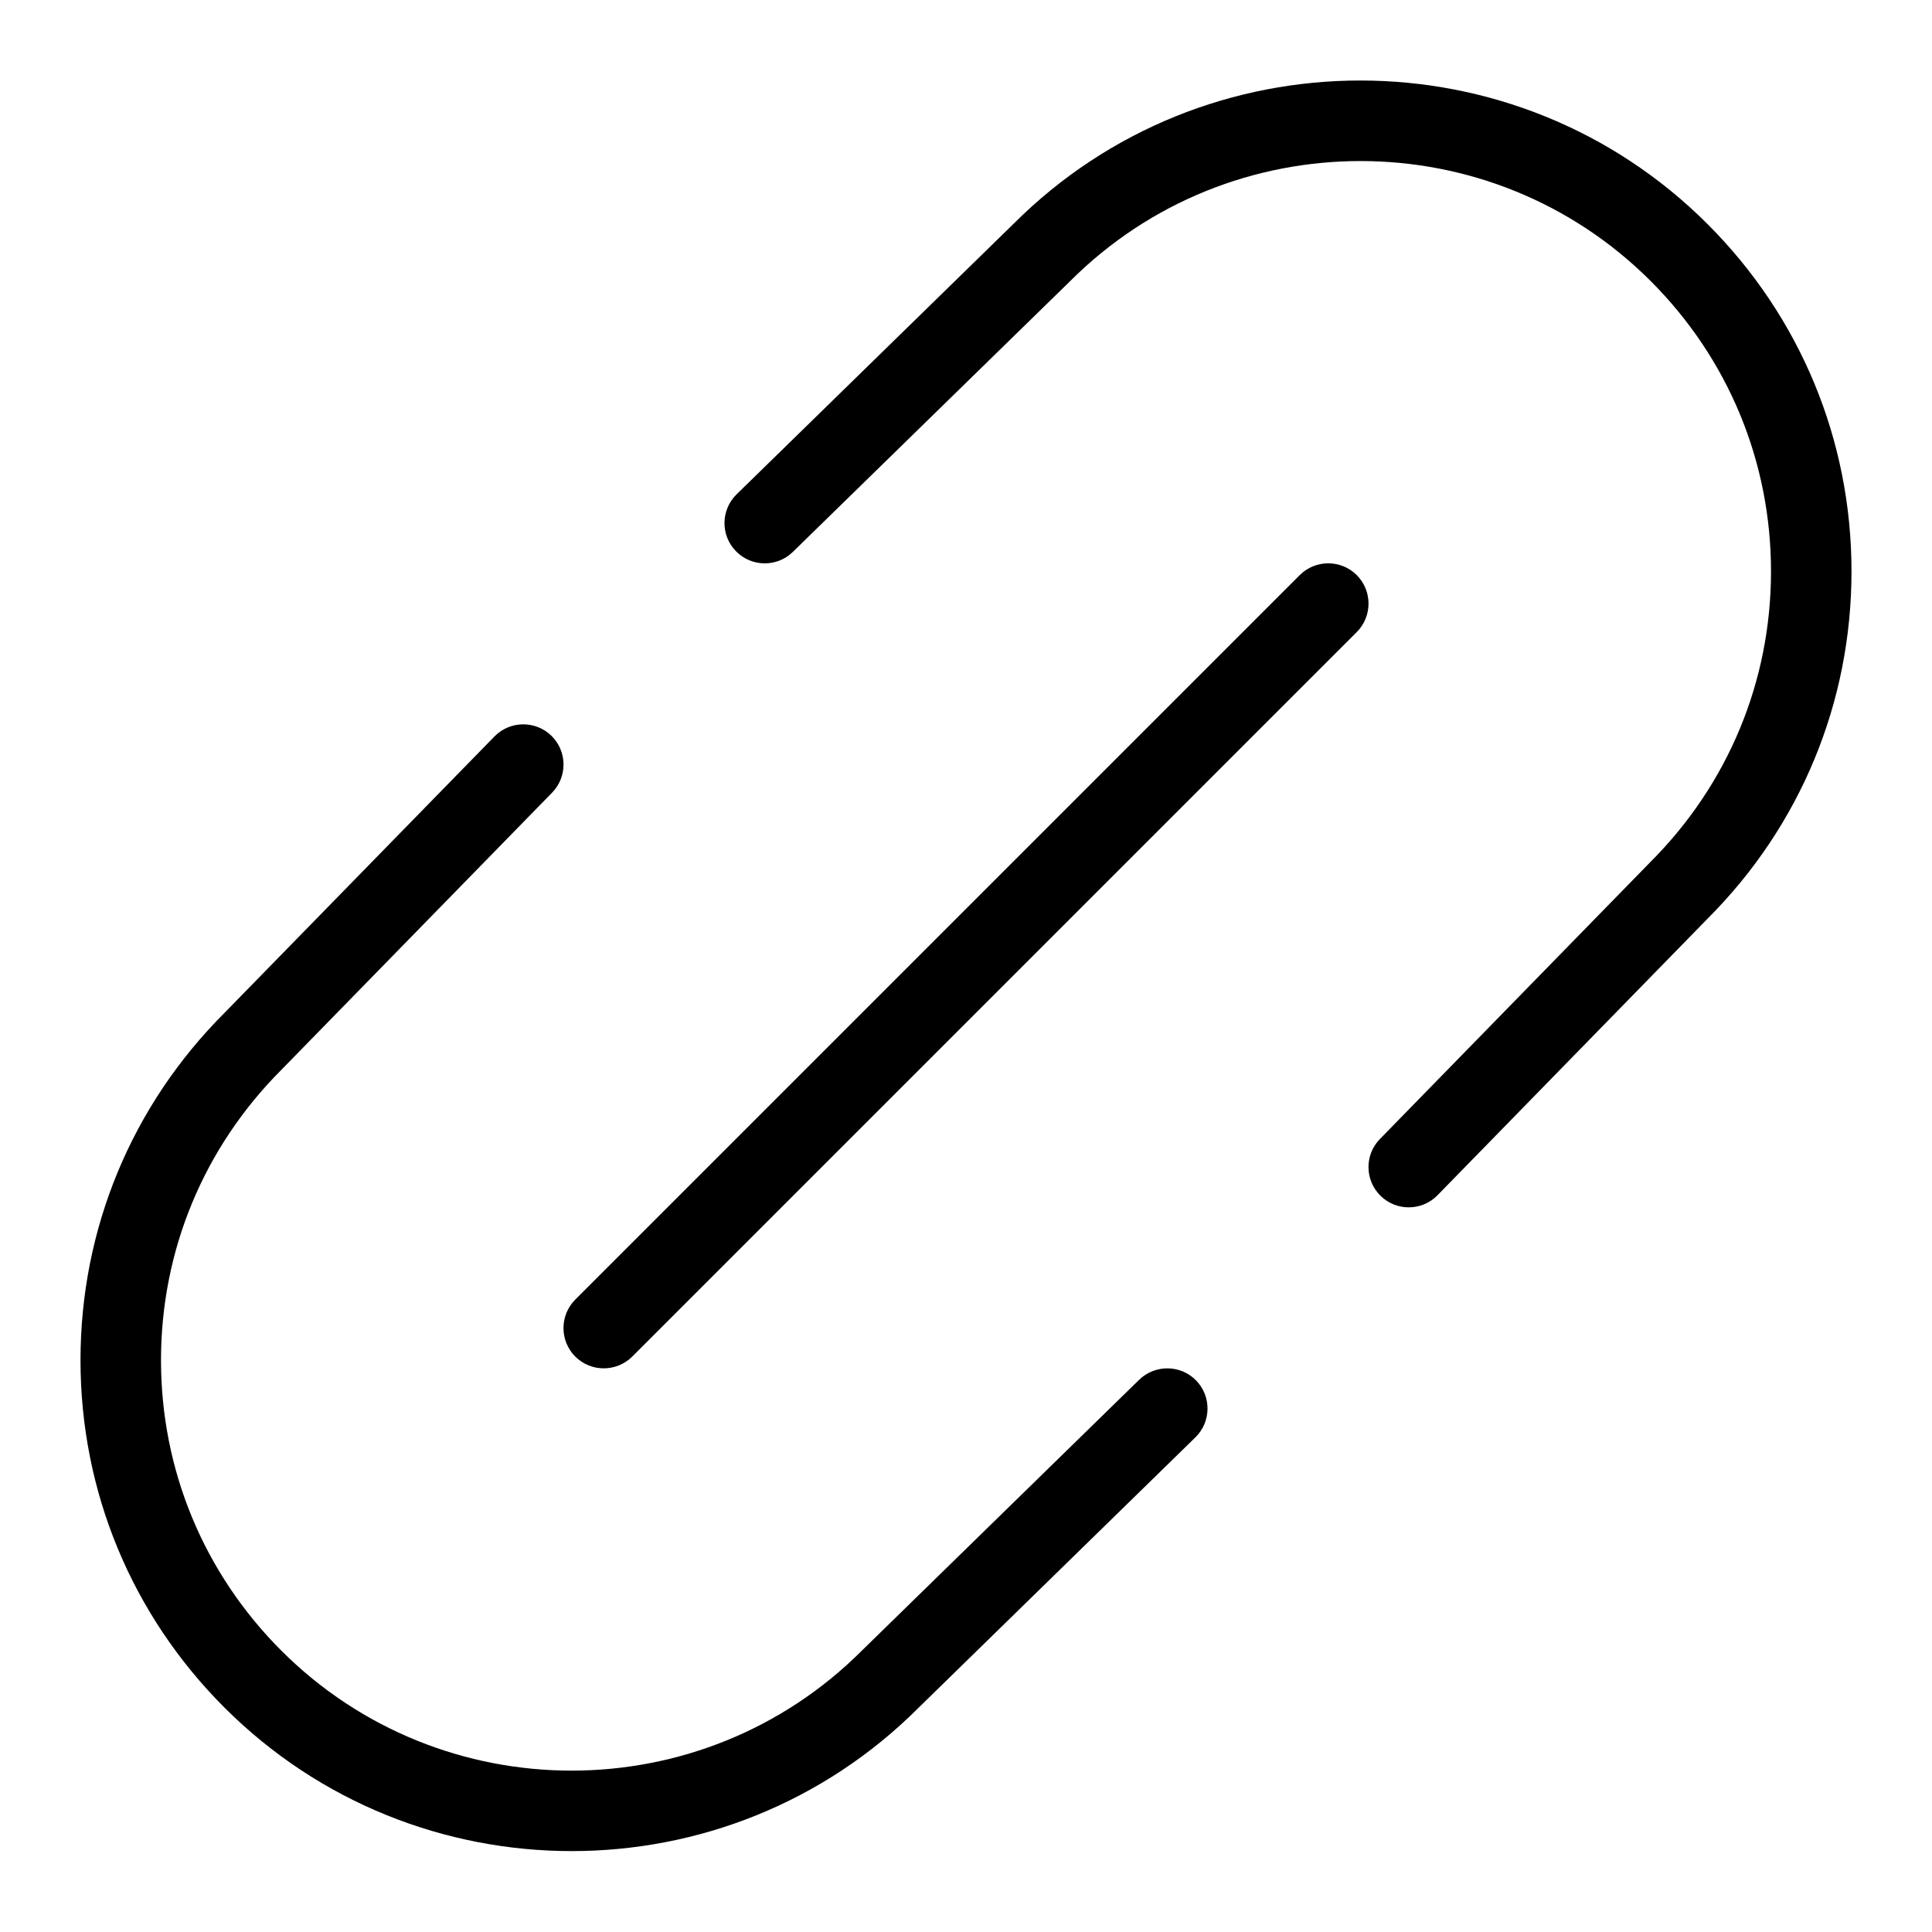
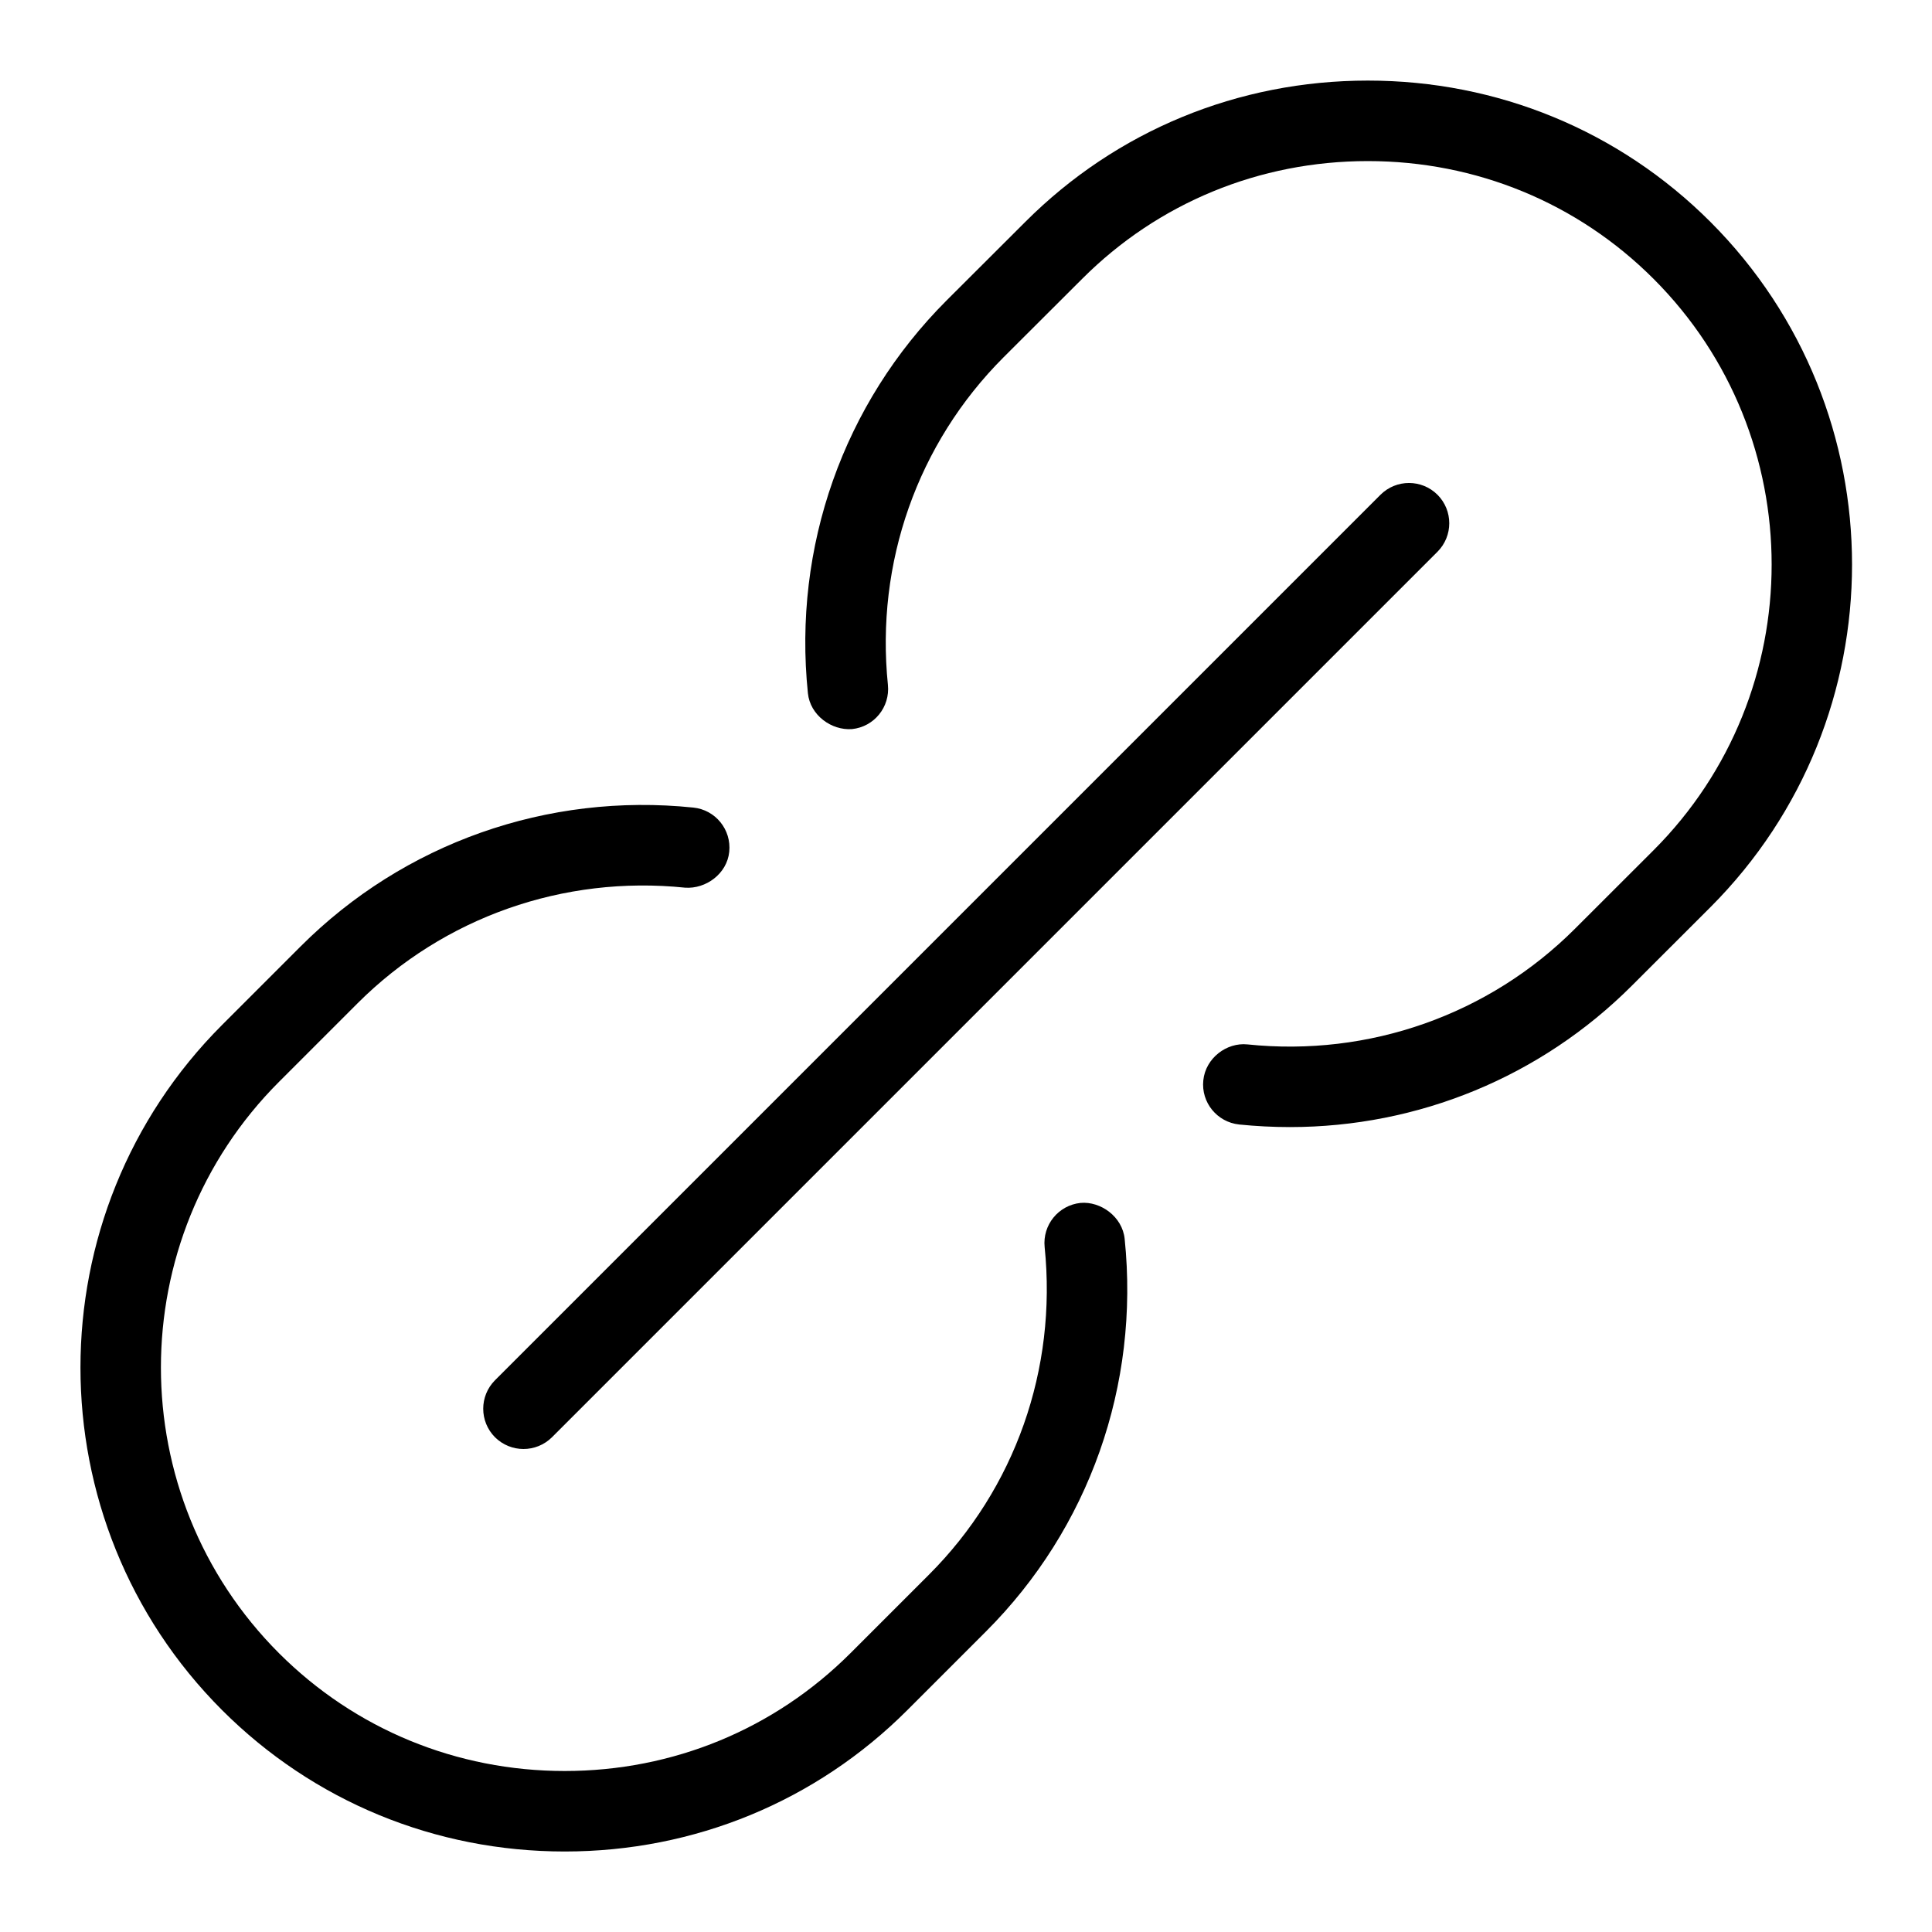
<svg xmlns="http://www.w3.org/2000/svg" width="24" height="24" viewBox="0 0 24 24">
-   <path d="M17.5 14.998c-.126 0-.252-.047-.349-.142-.198-.193-.202-.51-.009-.707l3.36-3.441c.967-.967 1.498-2.248 1.498-3.61 0-1.362-.531-2.643-1.494-3.606-1.988-1.989-5.224-1.988-7.212 0l-3.445 3.364c-.197.193-.514.189-.707-.009-.193-.197-.189-.514.009-.707l3.44-3.36c2.374-2.374 6.244-2.374 8.622.005C22.365 3.937 23 5.469 23 7.098c0 1.629-.635 3.161-1.787 4.313l-3.355 3.436c-.098.101-.228.151-.358.151zM7.102 22.995c-1.562 0-3.125-.594-4.315-1.784-1.152-1.153-1.787-2.684-1.787-4.314 0-1.629.635-3.161 1.787-4.313l3.356-3.436c.193-.197.51-.2.707-.008.197.193.201.509.008.707l-3.36 3.44c-.967.967-1.498 2.248-1.498 3.61 0 1.363.531 2.643 1.494 3.607 1.989 1.989 5.225 1.988 7.213 0l3.444-3.364c.198-.192.514-.189.707.008.193.198.189.514-.008.707l-3.44 3.36c-1.187 1.187-2.747 1.78-4.308 1.78zM7.5 16.998c-.128 0-.256-.049-.354-.146-.195-.196-.195-.512 0-.708l9-9c.196-.195.512-.195.708 0 .195.196.195.512 0 .708l-9 9c-.098.097-.226.146-.354.146z" fill="#000" fill-rule="evenodd" />
+   <path d="M6.503 18c-.128 0-.256-.049-.354-.146-.195-.196-.195-.512 0-.708l11-11c.196-.195.512-.195.708 0 .195.196.195.512 0 .708l-11 11c-.098.097-.226.146-.354.146zm.512 5c-1.611 0-3.123-.624-4.256-1.756-2.346-2.347-2.346-6.165 0-8.512l.976-.976c1.282-1.282 3.065-1.912 4.878-1.724.275.028.474.274.446.549-.028.275-.292.464-.548.446-1.511-.156-3 .368-4.069 1.436l-.976.976c-1.956 1.957-1.956 5.141 0 7.098.944.943 2.204 1.463 3.549 1.463 1.346 0 2.605-.52 3.549-1.463l.976-.976c1.069-1.068 1.592-2.552 1.437-4.069-.028-.275.171-.52.446-.549.25-.022.52.171.548.447.187 1.818-.441 3.596-1.724 4.878l-.976.976C10.139 22.376 8.627 23 7.015 23zm9.008-8.999c-.209 0-.419-.011-.629-.032-.275-.029-.475-.274-.446-.549.028-.275.289-.473.548-.446 1.511.157 3-.368 4.069-1.437l.976-.975c1.956-1.957 1.956-5.141 0-7.098-.944-.944-2.205-1.463-3.549-1.463-1.346 0-2.606.519-3.549 1.463l-.977.975c-1.068 1.069-1.591 2.552-1.436 4.069.028.275-.171.521-.446.549-.254.019-.52-.171-.548-.446-.187-1.818.441-3.596 1.723-4.879l.977-.975c1.132-1.133 2.643-1.756 4.256-1.756 1.611 0 3.123.623 4.256 1.756 2.345 2.347 2.345 6.165 0 8.512l-.976.975c-1.134 1.134-2.655 1.757-4.249 1.757z" fill="#000" fill-rule="evenodd" />
</svg>
